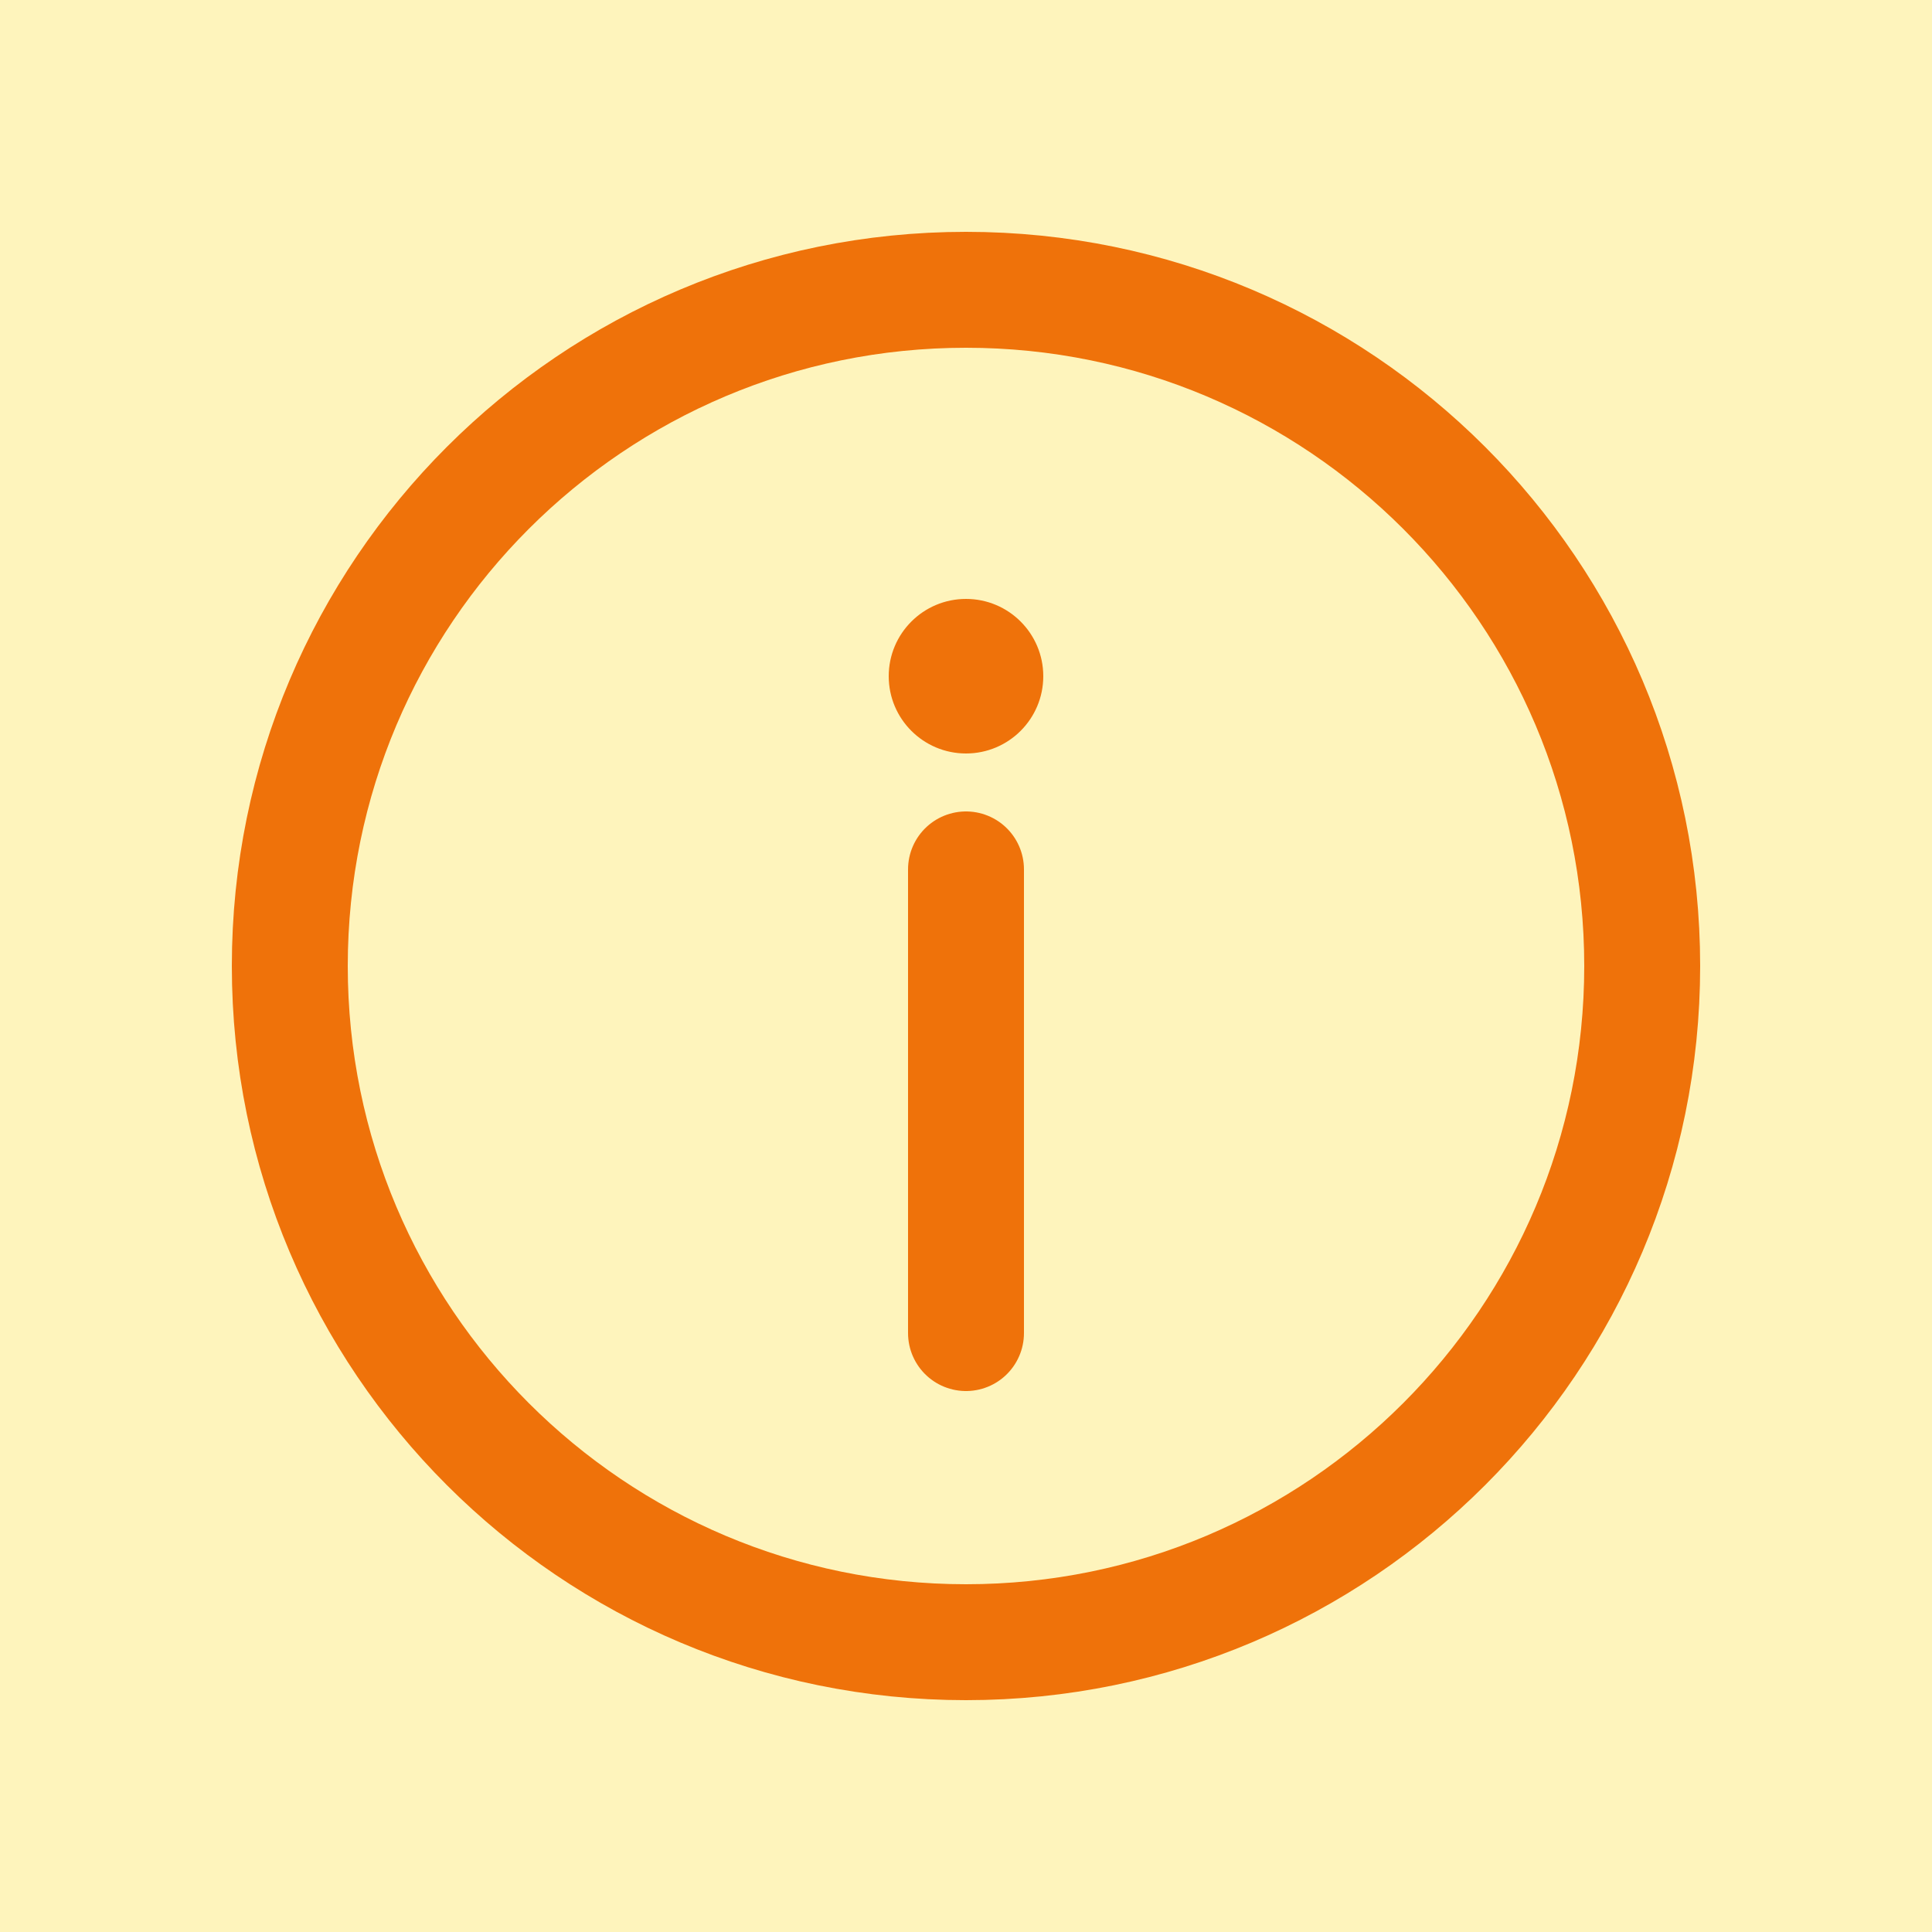
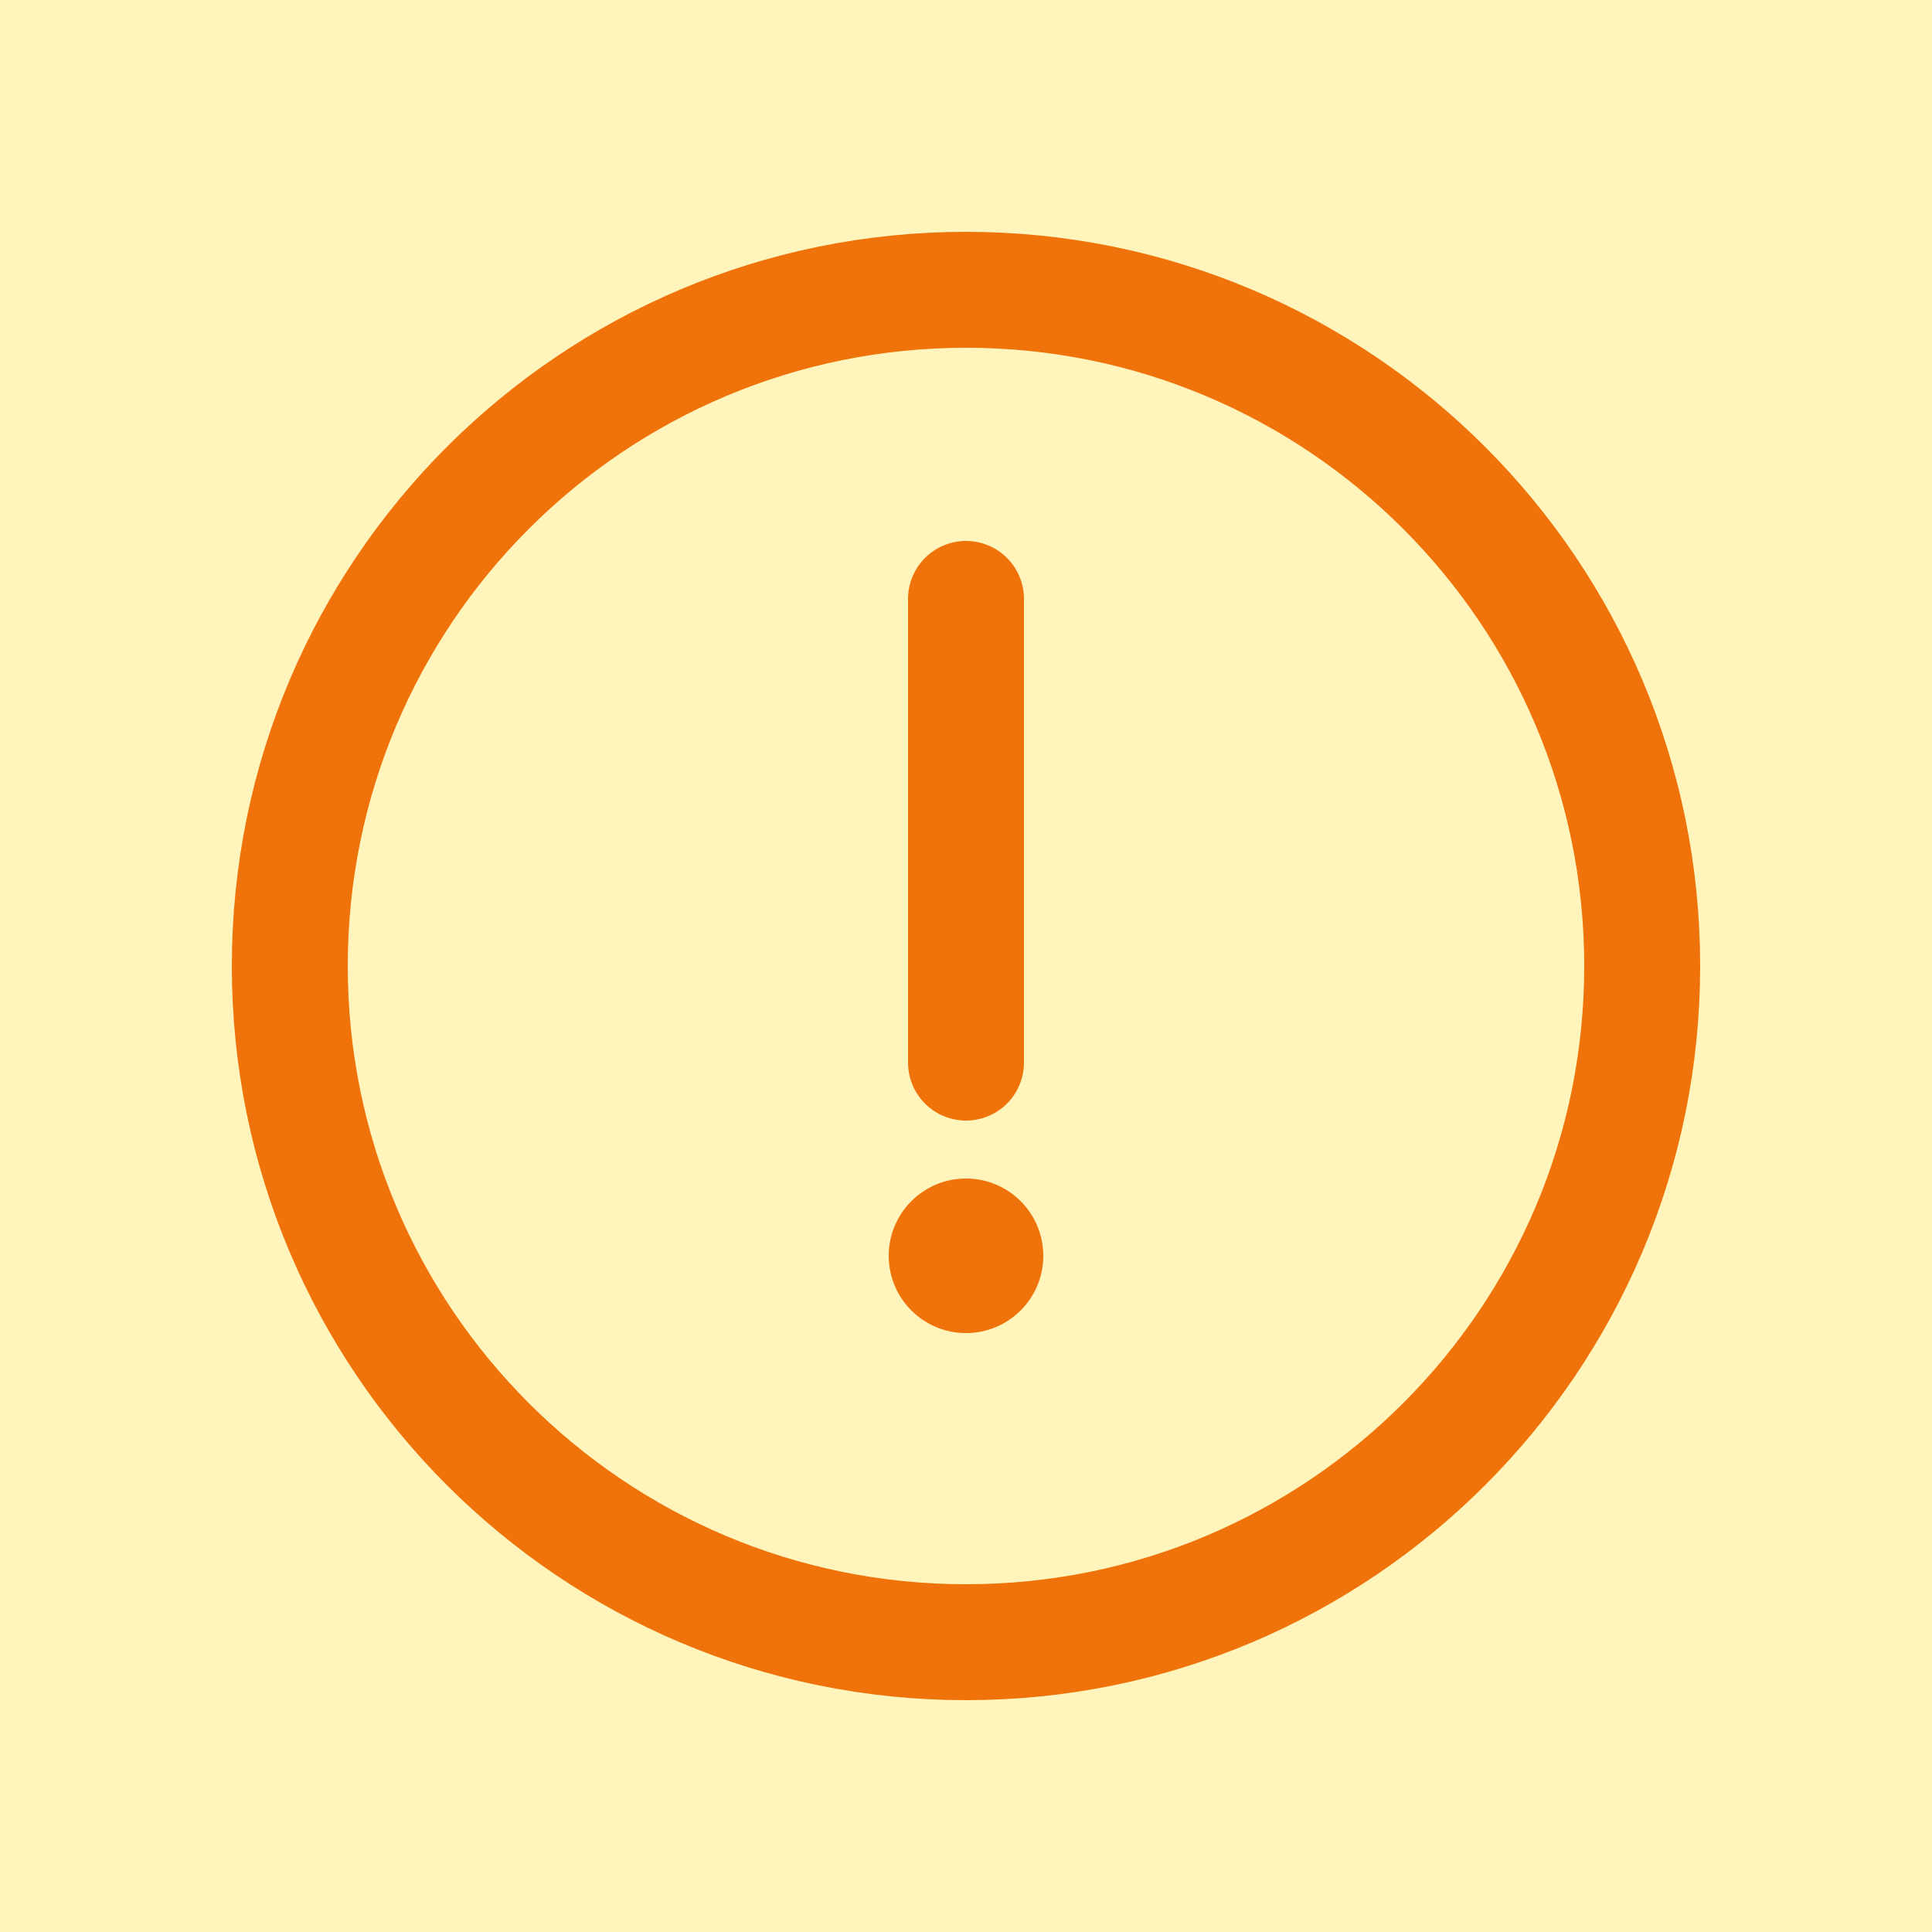
<svg xmlns="http://www.w3.org/2000/svg" width="100" height="100" viewBox="0 0 100 100">
  <rect width="100" height="100" fill="#fef4bc" />
  <circle cx="50" cy="50" r="35" fill="none" stroke="#ef720a" stroke-width="6" />
-   <circle cx="50" cy="35" r="4" fill="#ef720a" />
-   <line x1="50" y1="45" x2="50" y2="69" stroke="#ef720a" stroke-width="6" stroke-linecap="round" />
+   <circle cx="50" cy="65" r="4" fill="#ef720a" />
+   <line x1="50" y1="55" x2="50" y2="31" stroke="#ef720a" stroke-width="6" stroke-linecap="round" />
</svg>
